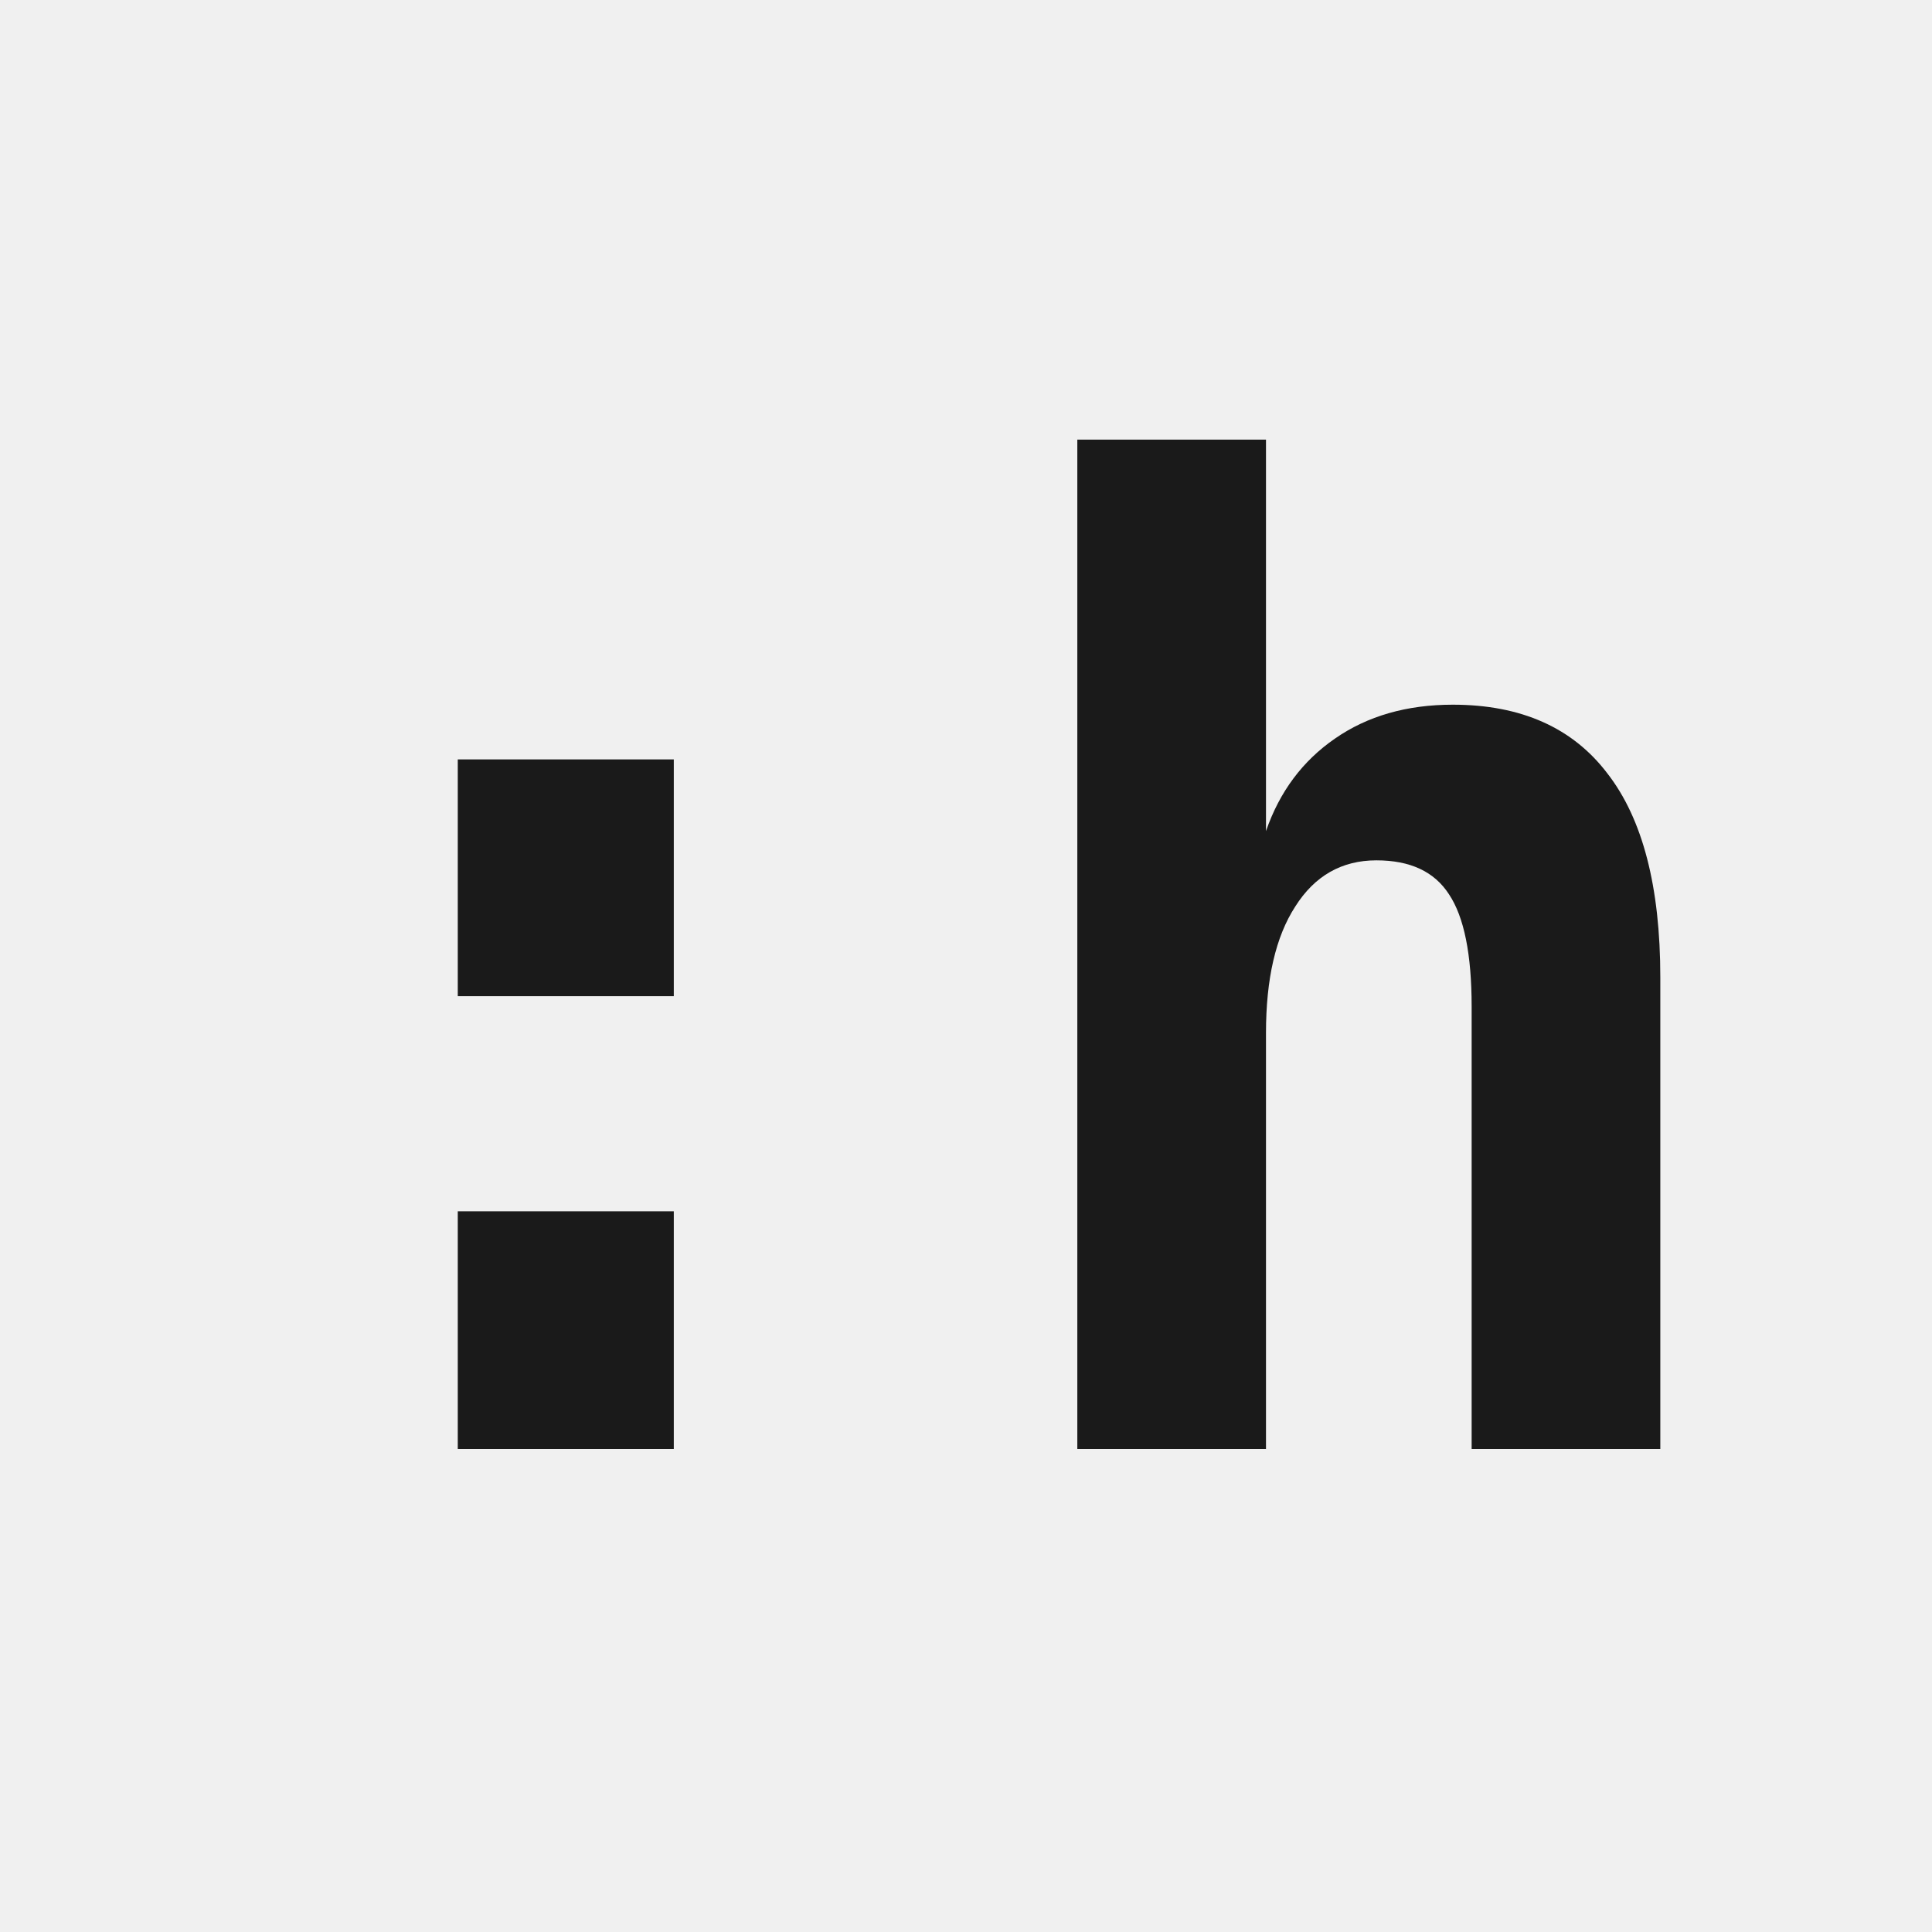
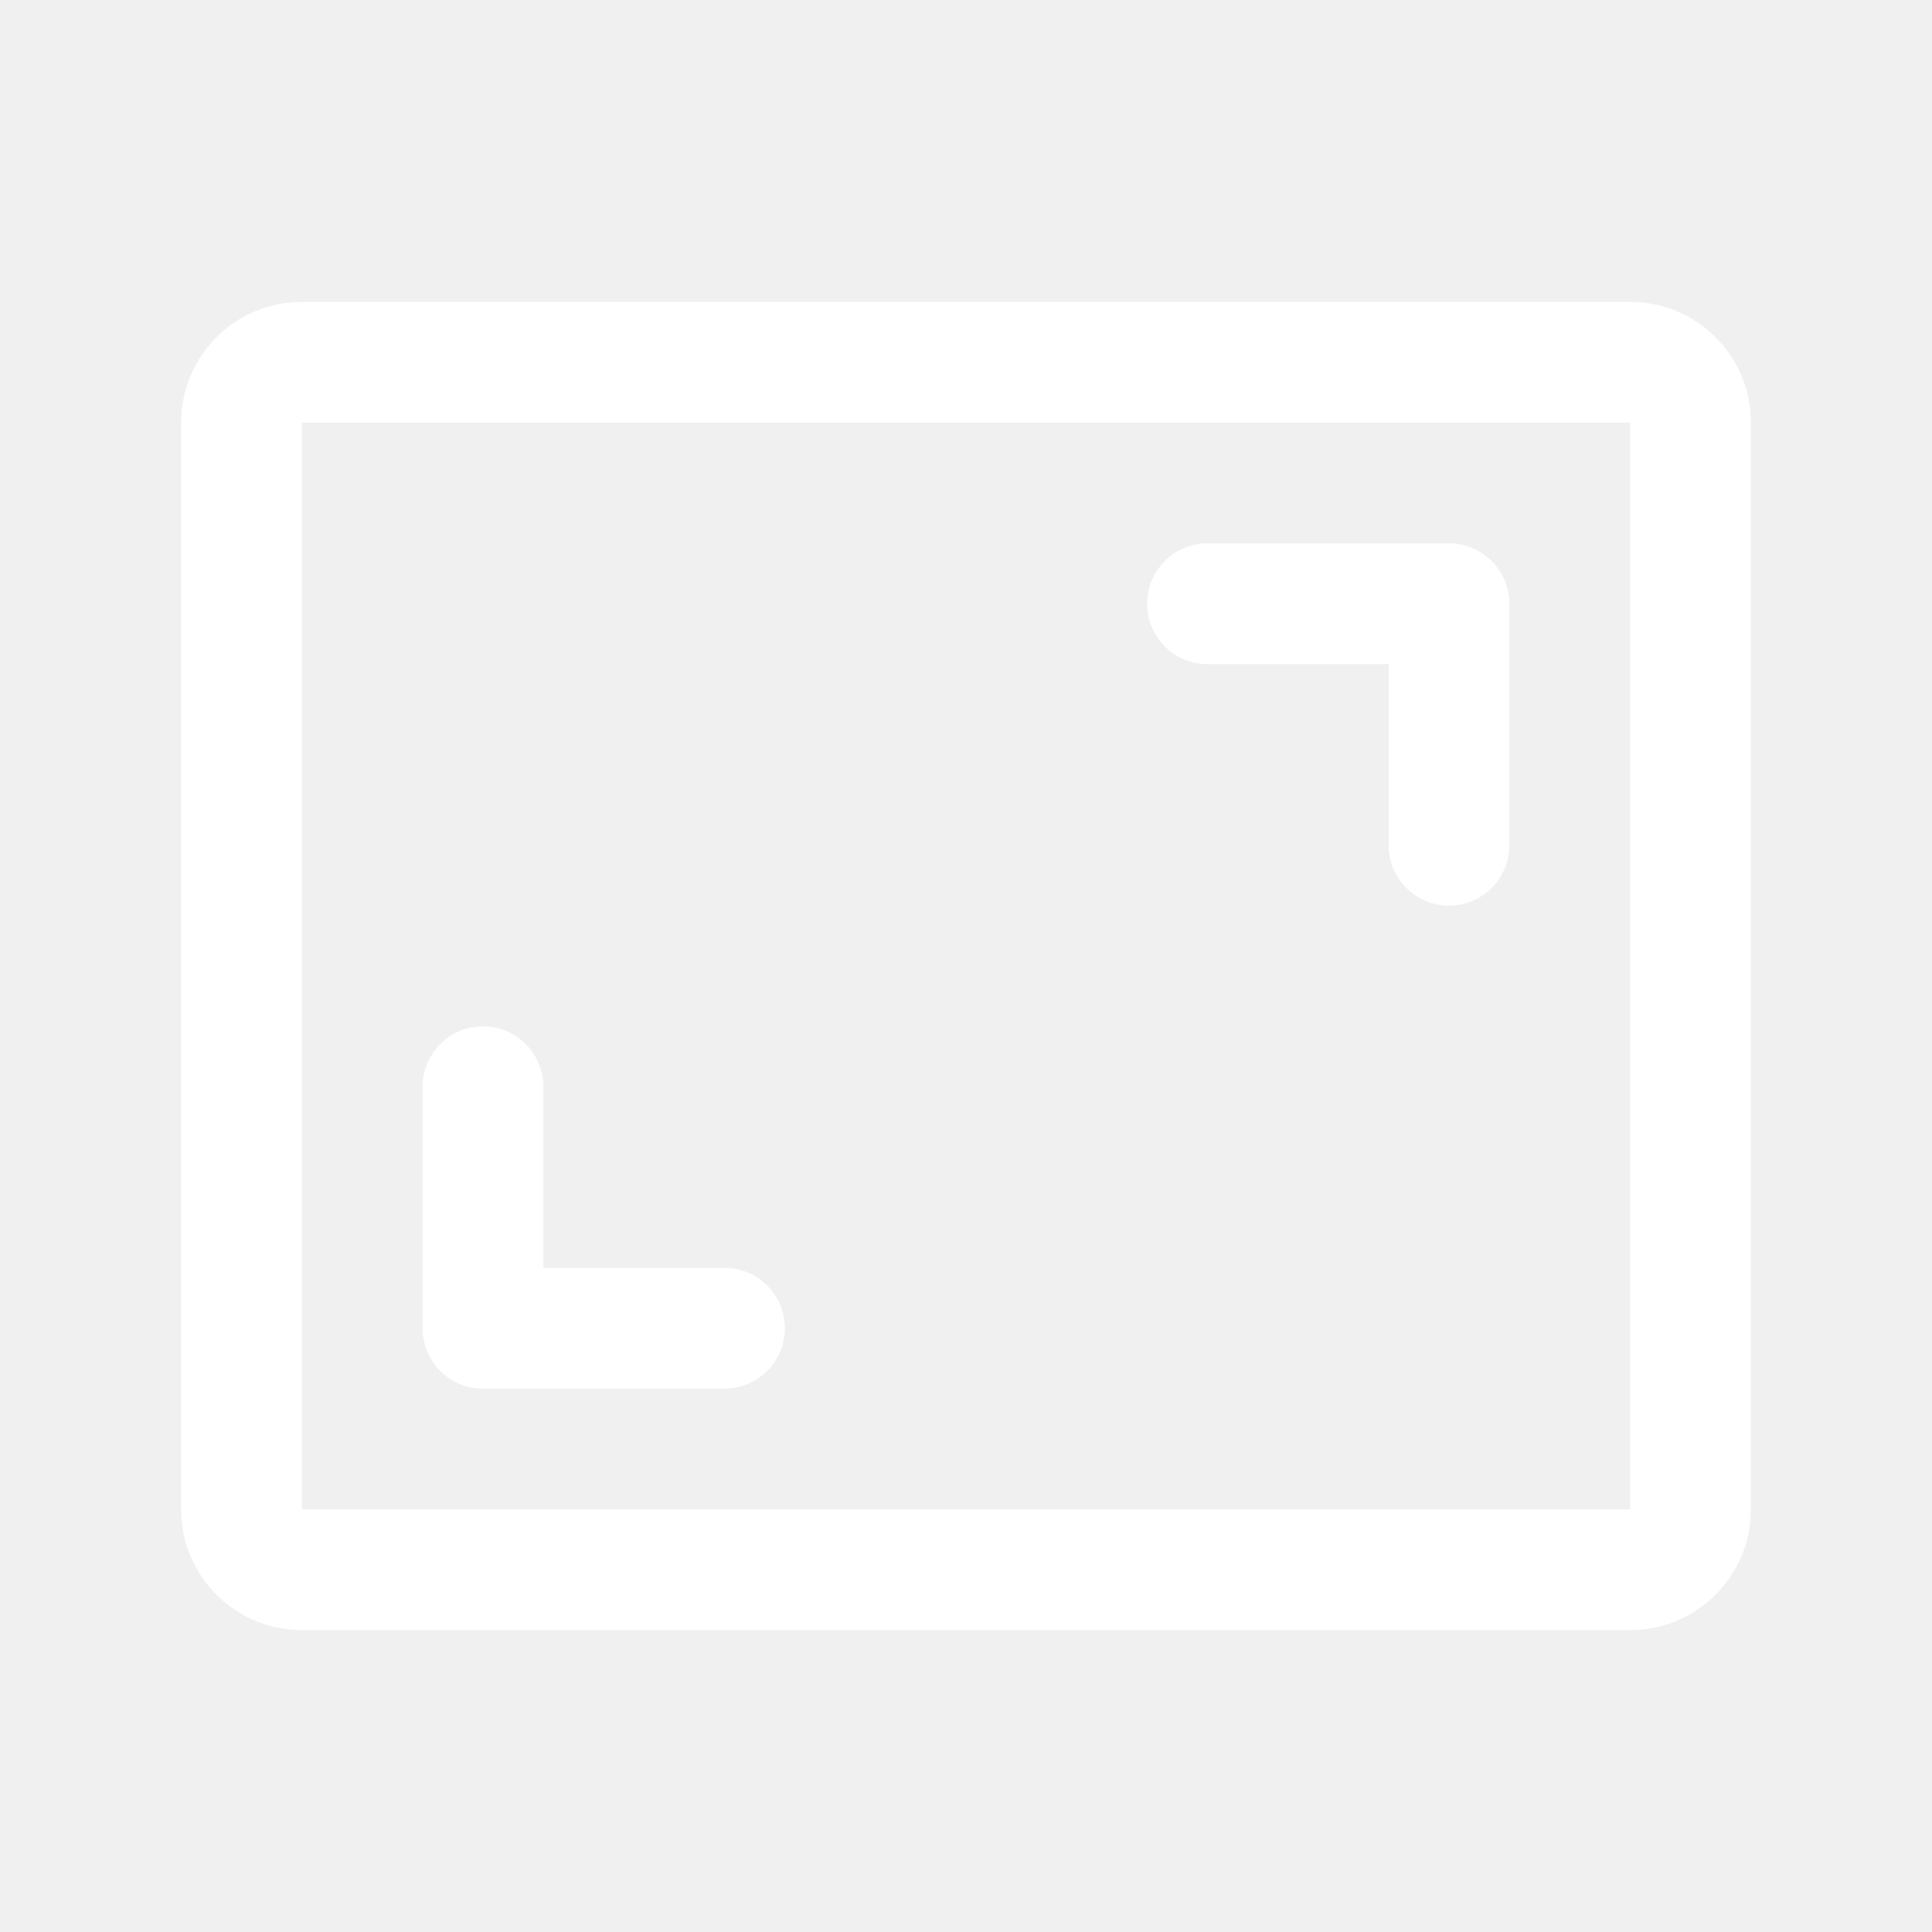
- <svg xmlns="http://www.w3.org/2000/svg" viewBox="0 0 32 32">
-   <style>
-     text {
-       font-family: monospace;
-       font-size: 22px;
-       font-weight: bold;
-       fill: #1a1a1a;
-     }
-     @media (prefers-color-scheme: dark) {
-       text { fill: #e0e0e0; }
-     }
-   </style>
-   <text x="16" y="24" text-anchor="middle">:h</text>
+ <svg xmlns="http://www.w3.org/2000/svg" width="32" height="32" fill="#ffffff" viewBox="0 0 256 256">
+   <path d="M200,80v32a8,8,0,0,1-16,0V88H160a8,8,0,0,1,0-16h32A8,8,0,0,1,200,80ZM96,168H72V144a8,8,0,0,0-16,0v32a8,8,0,0,0,8,8H96a8,8,0,0,0,0-16ZM232,56V200a16,16,0,0,1-16,16H40a16,16,0,0,1-16-16V56A16,16,0,0,1,40,40H216A16,16,0,0,1,232,56ZM216,200V56H40V200H216Z" />
</svg>
